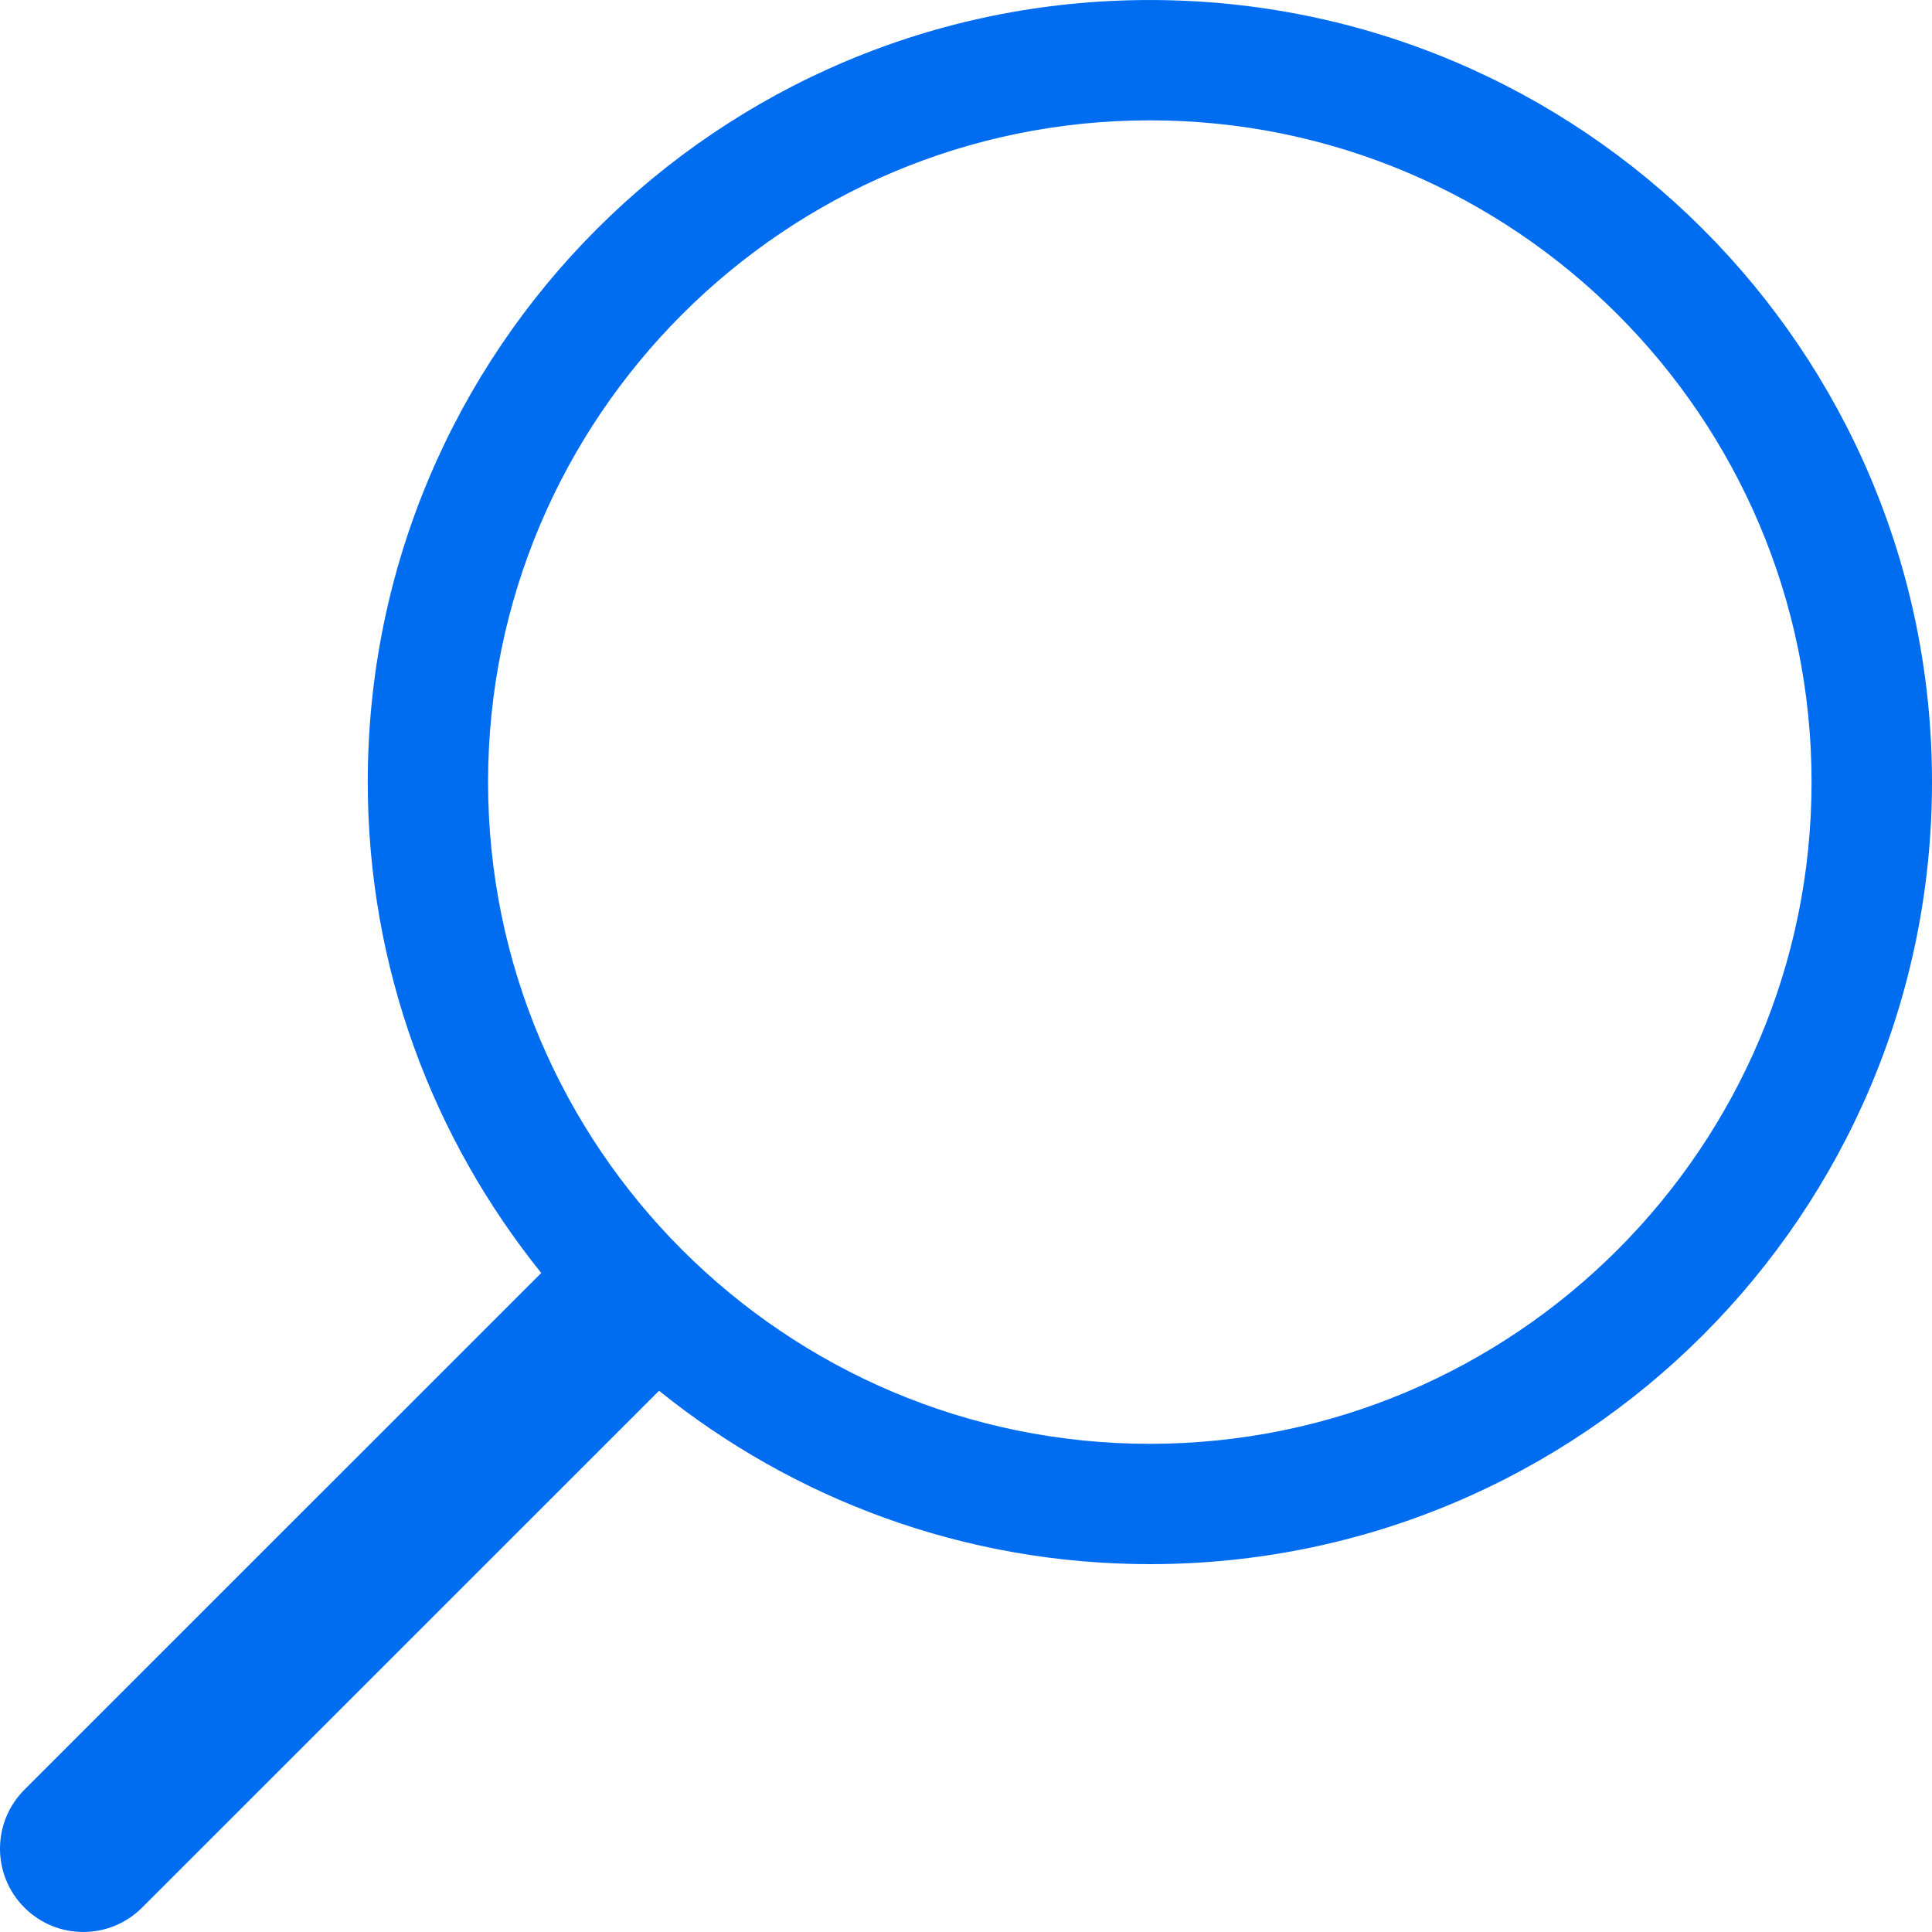
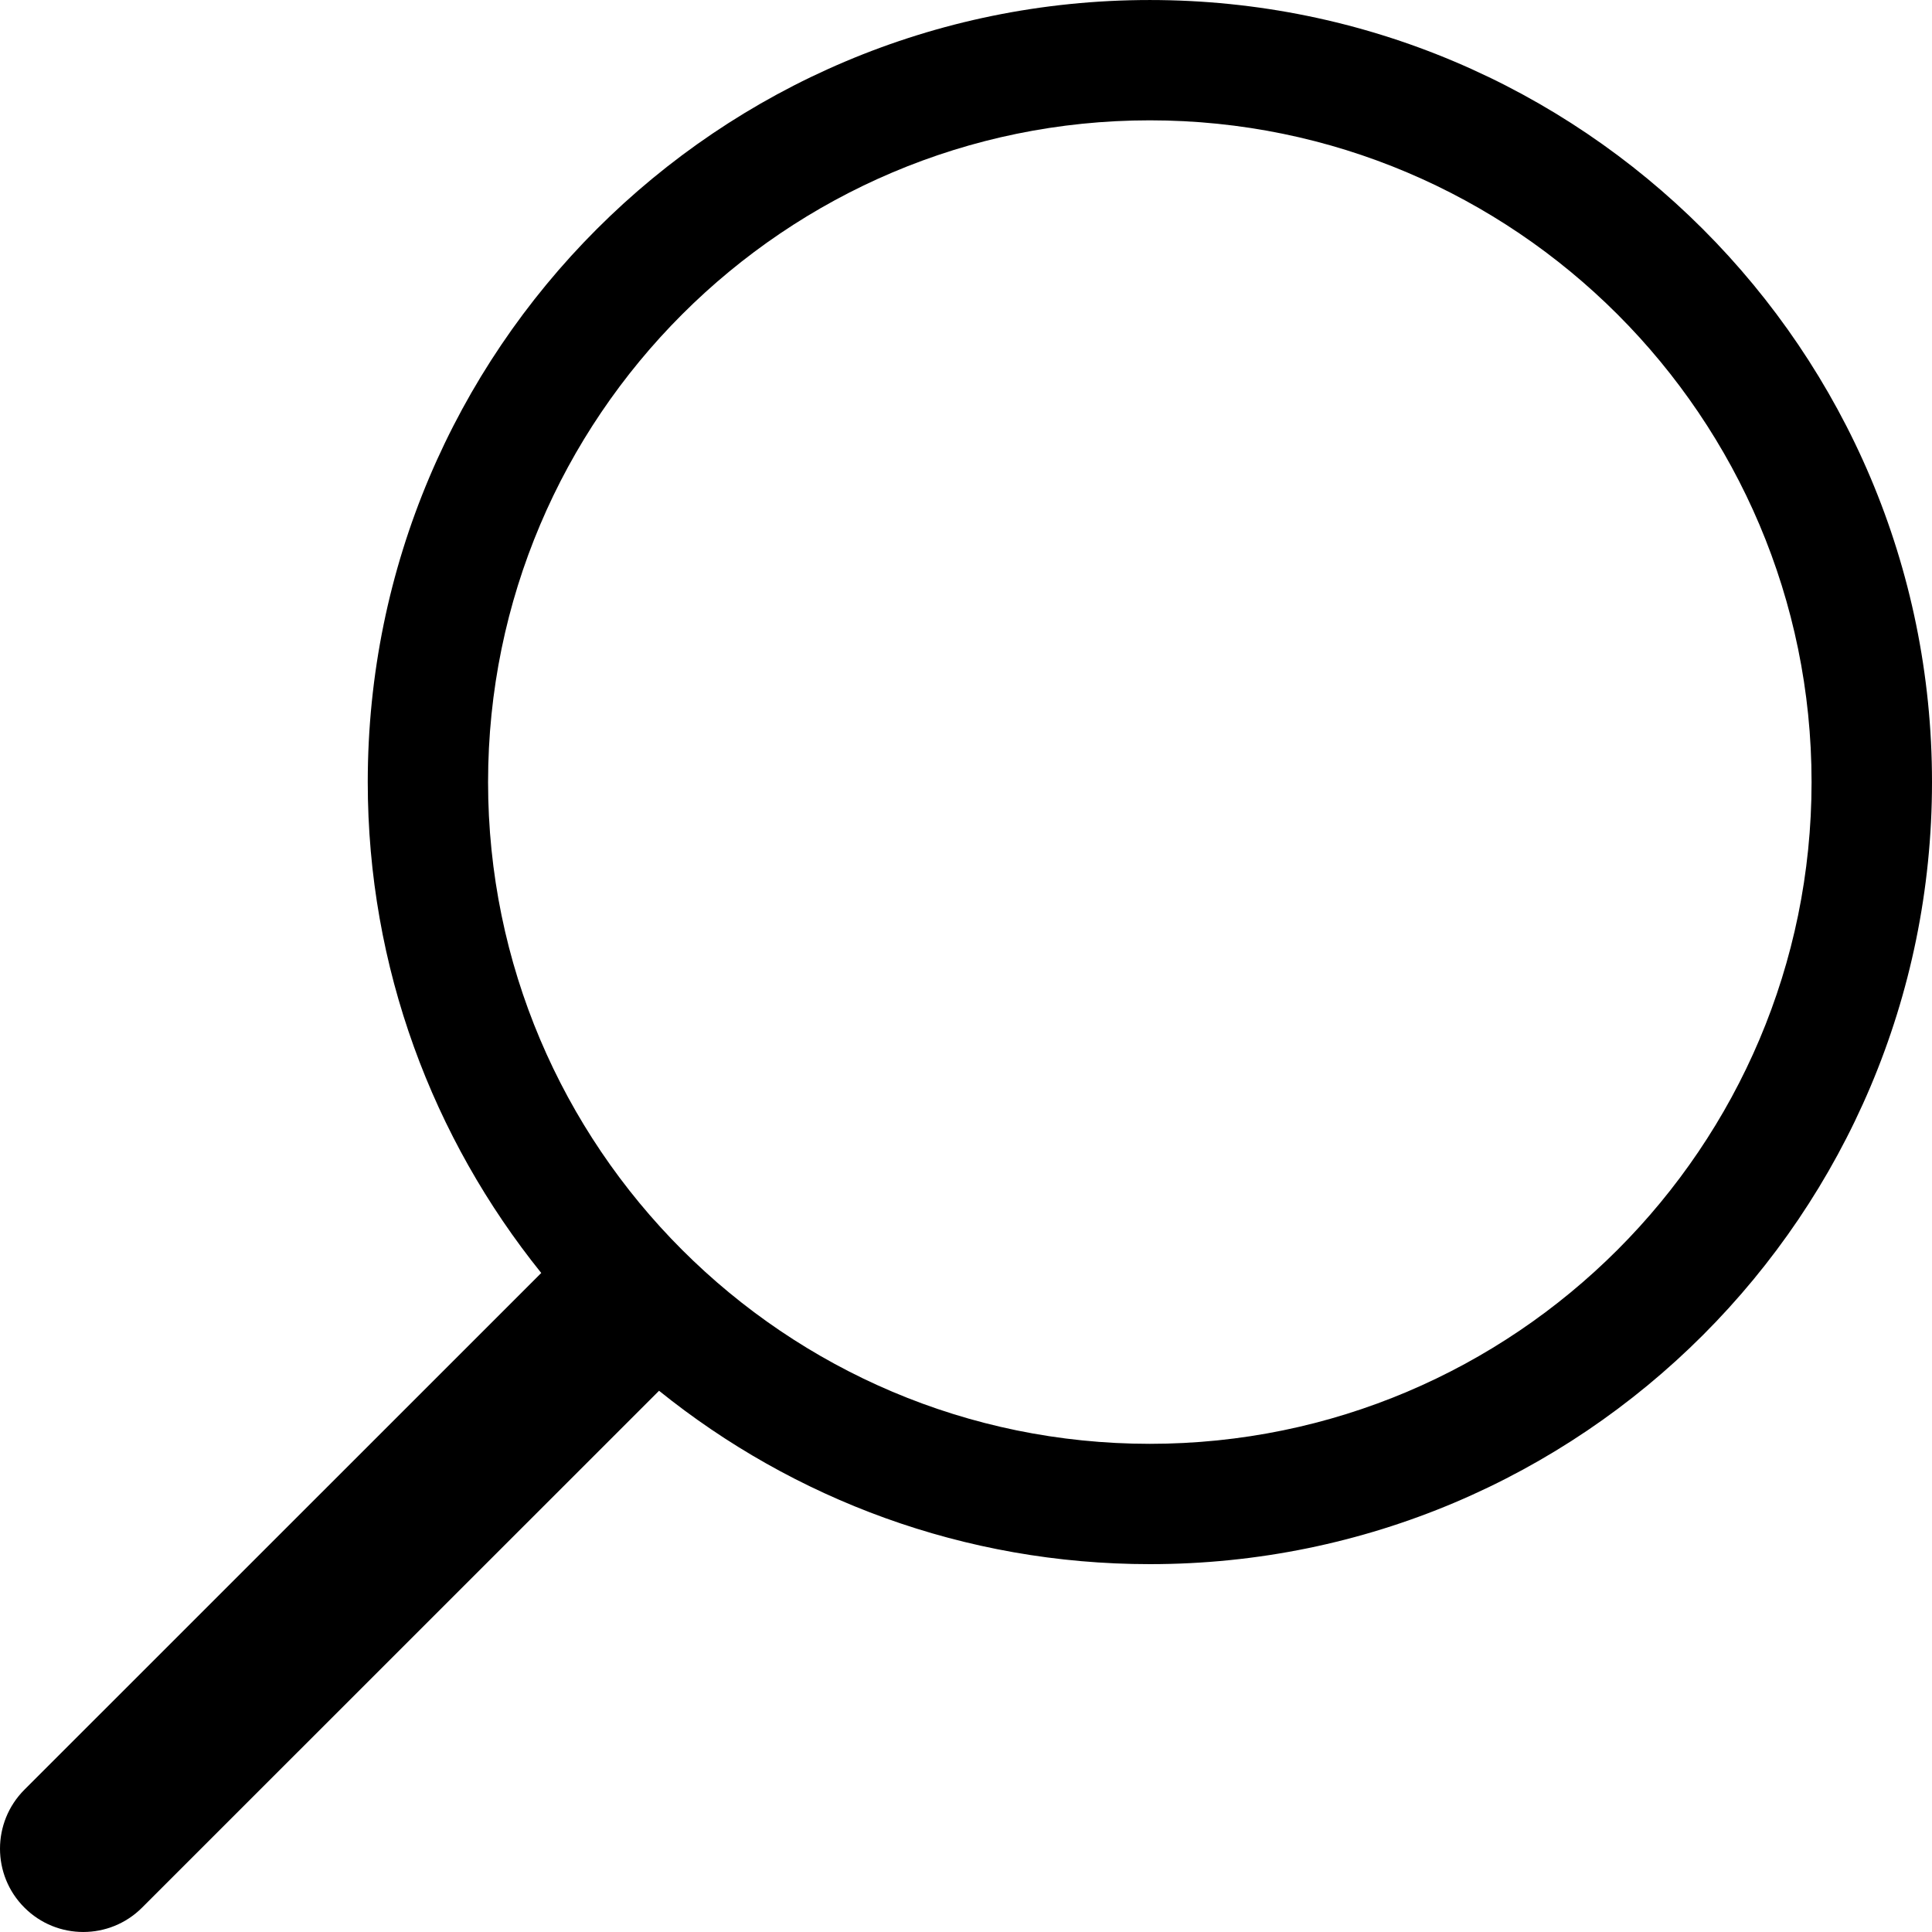
<svg xmlns="http://www.w3.org/2000/svg" version="1.1" id="Capa_1" x="0px" y="0px" viewBox="0 0 488.139 488.139" style="enable-background:new 0 0 488.139 488.139;" xml:space="preserve" width="512px" height="512px">
  <g>
    <g>
      <g>
-         <path d="M290.513,0.004C181.378,0.004,92.916,88.466,92.916,197.6c0,46.967,16.477,90.043,43.836,124.03     L6.156,452.196c-8.208,8.238-8.208,21.553,0,29.761c8.208,8.238,21.553,8.238,29.761,0l130.596-130.566     c33.926,27.329,77.032,43.806,124.03,43.806c109.134,0,197.597-88.462,197.597-197.597S399.616,0.004,290.513,0.004z      M290.513,364.797c-92.232,0-167.197-74.996-167.197-167.197S198.341,30.403,290.513,30.403S457.71,105.399,457.71,197.6     S382.714,364.797,290.513,364.797z" fill="#006DF0" />
+         <path d="M290.513,0.004C181.378,0.004,92.916,88.466,92.916,197.6c0,46.967,16.477,90.043,43.836,124.03     L6.156,452.196c-8.208,8.238-8.208,21.553,0,29.761c8.208,8.238,21.553,8.238,29.761,0l130.596-130.566     c33.926,27.329,77.032,43.806,124.03,43.806c109.134,0,197.597-88.462,197.597-197.597S399.616,0.004,290.513,0.004z      M290.513,364.797c-92.232,0-167.197-74.996-167.197-167.197S198.341,30.403,290.513,30.403S457.71,105.399,457.71,197.6     S382.714,364.797,290.513,364.797z" />
      </g>
    </g>
    <g>
	</g>
    <g>
	</g>
    <g>
	</g>
    <g>
	</g>
    <g>
	</g>
    <g>
	</g>
    <g>
	</g>
    <g>
	</g>
    <g>
	</g>
    <g>
	</g>
    <g>
	</g>
    <g>
	</g>
    <g>
	</g>
    <g>
	</g>
    <g>
	</g>
  </g>
  <g>
</g>
  <g>
</g>
  <g>
</g>
  <g>
</g>
  <g>
</g>
  <g>
</g>
  <g>
</g>
  <g>
</g>
  <g>
</g>
  <g>
</g>
  <g>
</g>
  <g>
</g>
  <g>
</g>
  <g>
</g>
  <g>
</g>
</svg>
